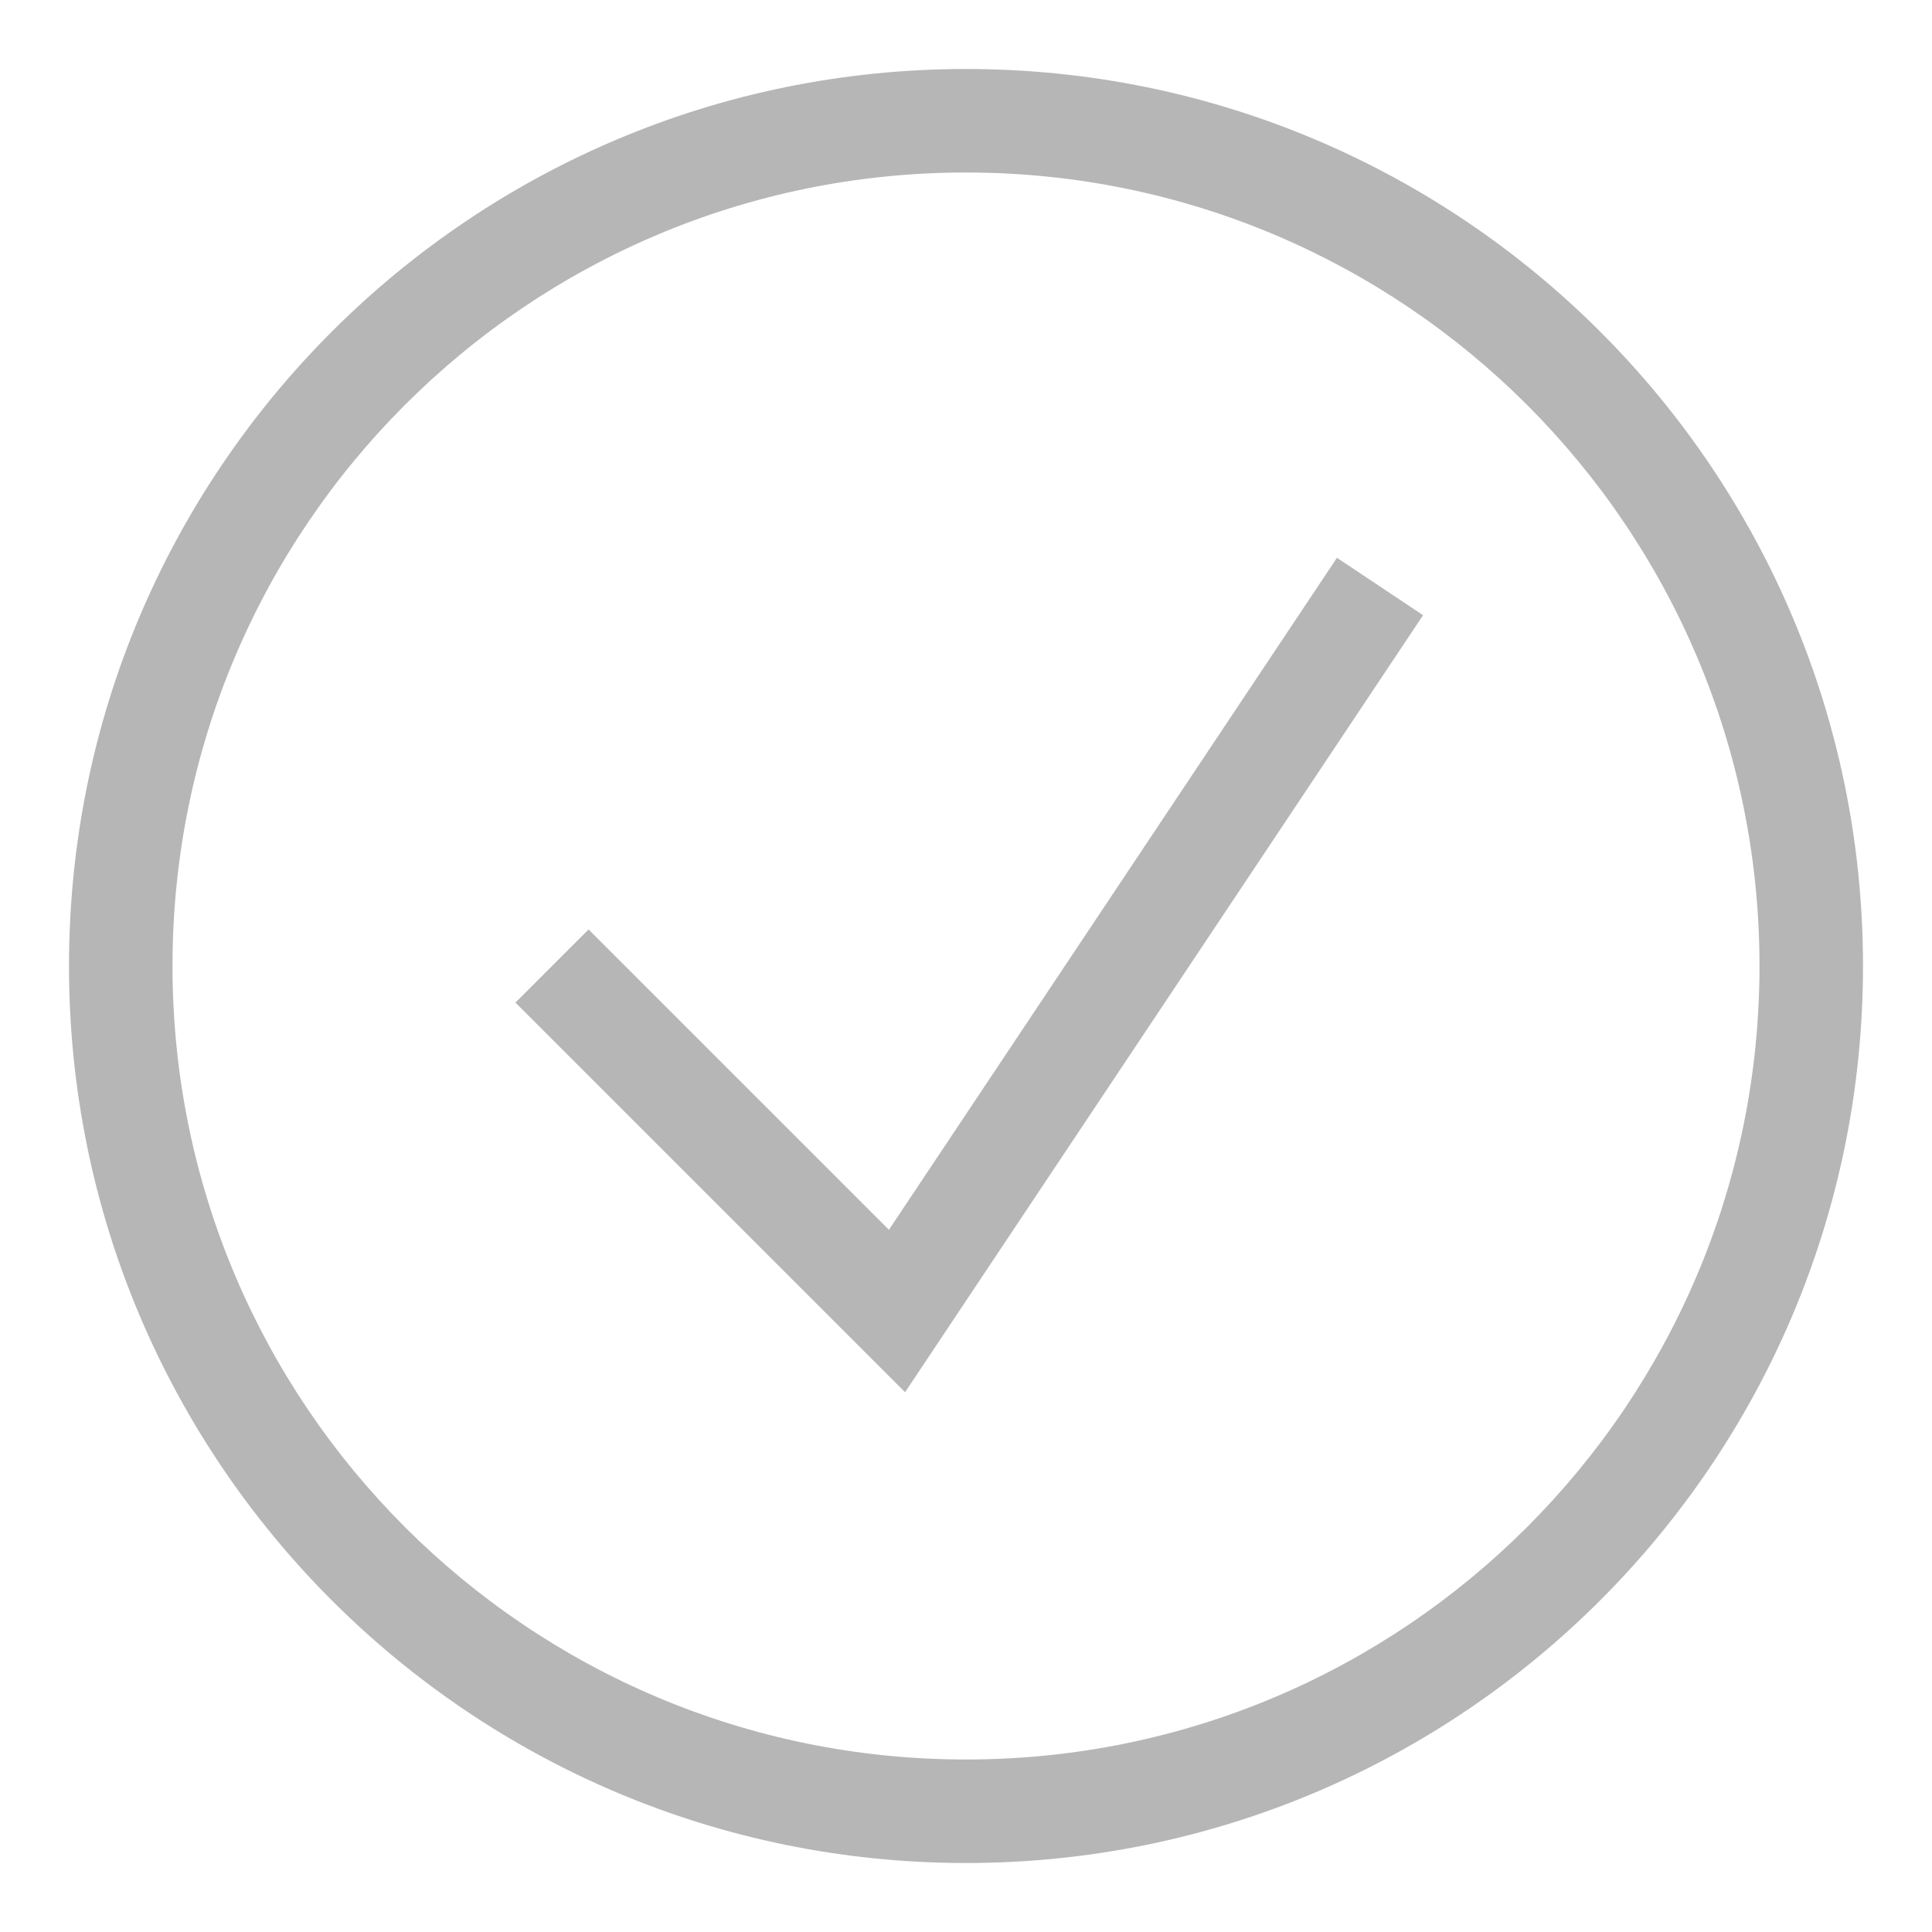
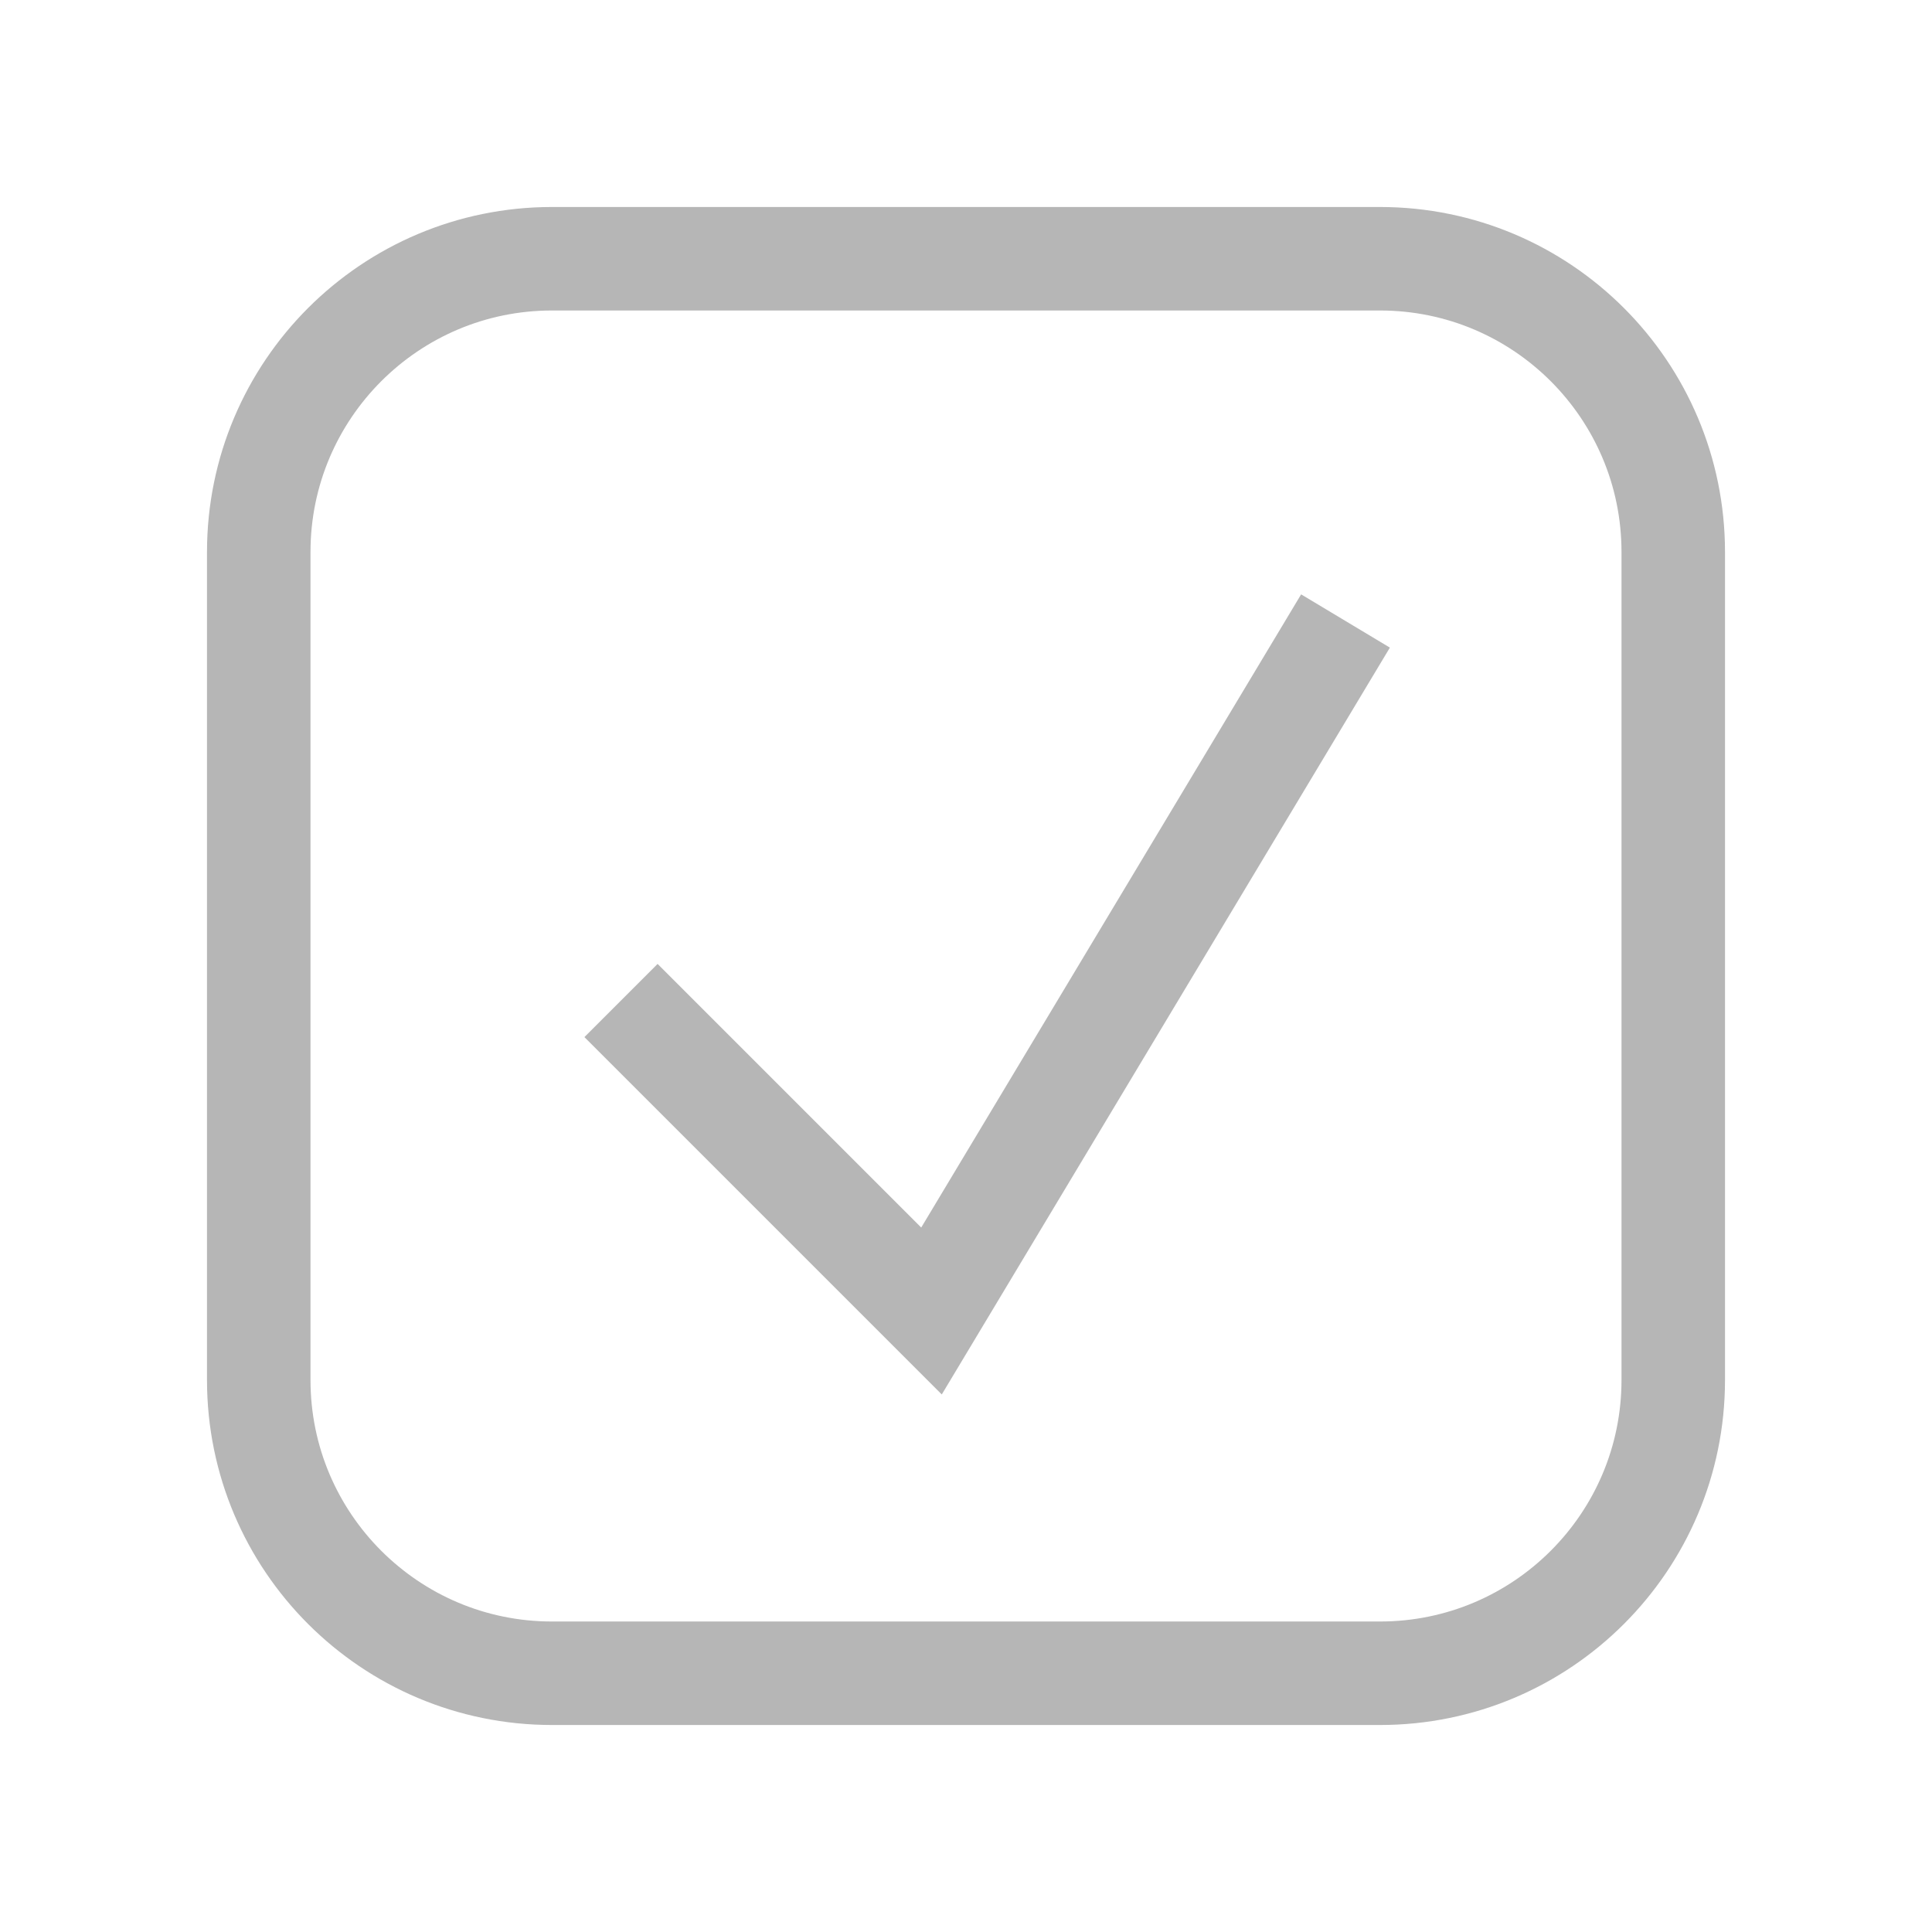
<svg xmlns="http://www.w3.org/2000/svg" width="28" height="28" viewBox="0 0 28 28" fill="none">
-   <path fill-rule="evenodd" clip-rule="evenodd" d="M20.624 8.916L13.117 20.177L7.47 14.53L8.53 13.47L12.883 17.823L19.376 8.084L20.624 8.916Z" fill="#b6b6b6" />
-   <path fill-rule="evenodd" clip-rule="evenodd" d="M14 25.5C20.351 25.5 25.5 20.351 25.5 14C25.5 7.649 20.351 2.5 14 2.5C7.649 2.5 2.5 7.649 2.5 14C2.5 20.351 7.649 25.5 14 25.5ZM14 27C21.18 27 27 21.18 27 14C27 6.82 21.18 1 14 1C6.82 1 1 6.82 1 14C1 21.18 6.82 27 14 27Z" fill="#b6b6b6" />
+   <path d="M9 14.5L13.5 19L19.5 9" stroke="#B6B6B6" stroke-width="1.5" />
+   <rect x="3.75" y="3.75" width="20.5" height="20.5" rx="4.25" stroke="#B6B6B6" stroke-width="1.5" />
</svg>
